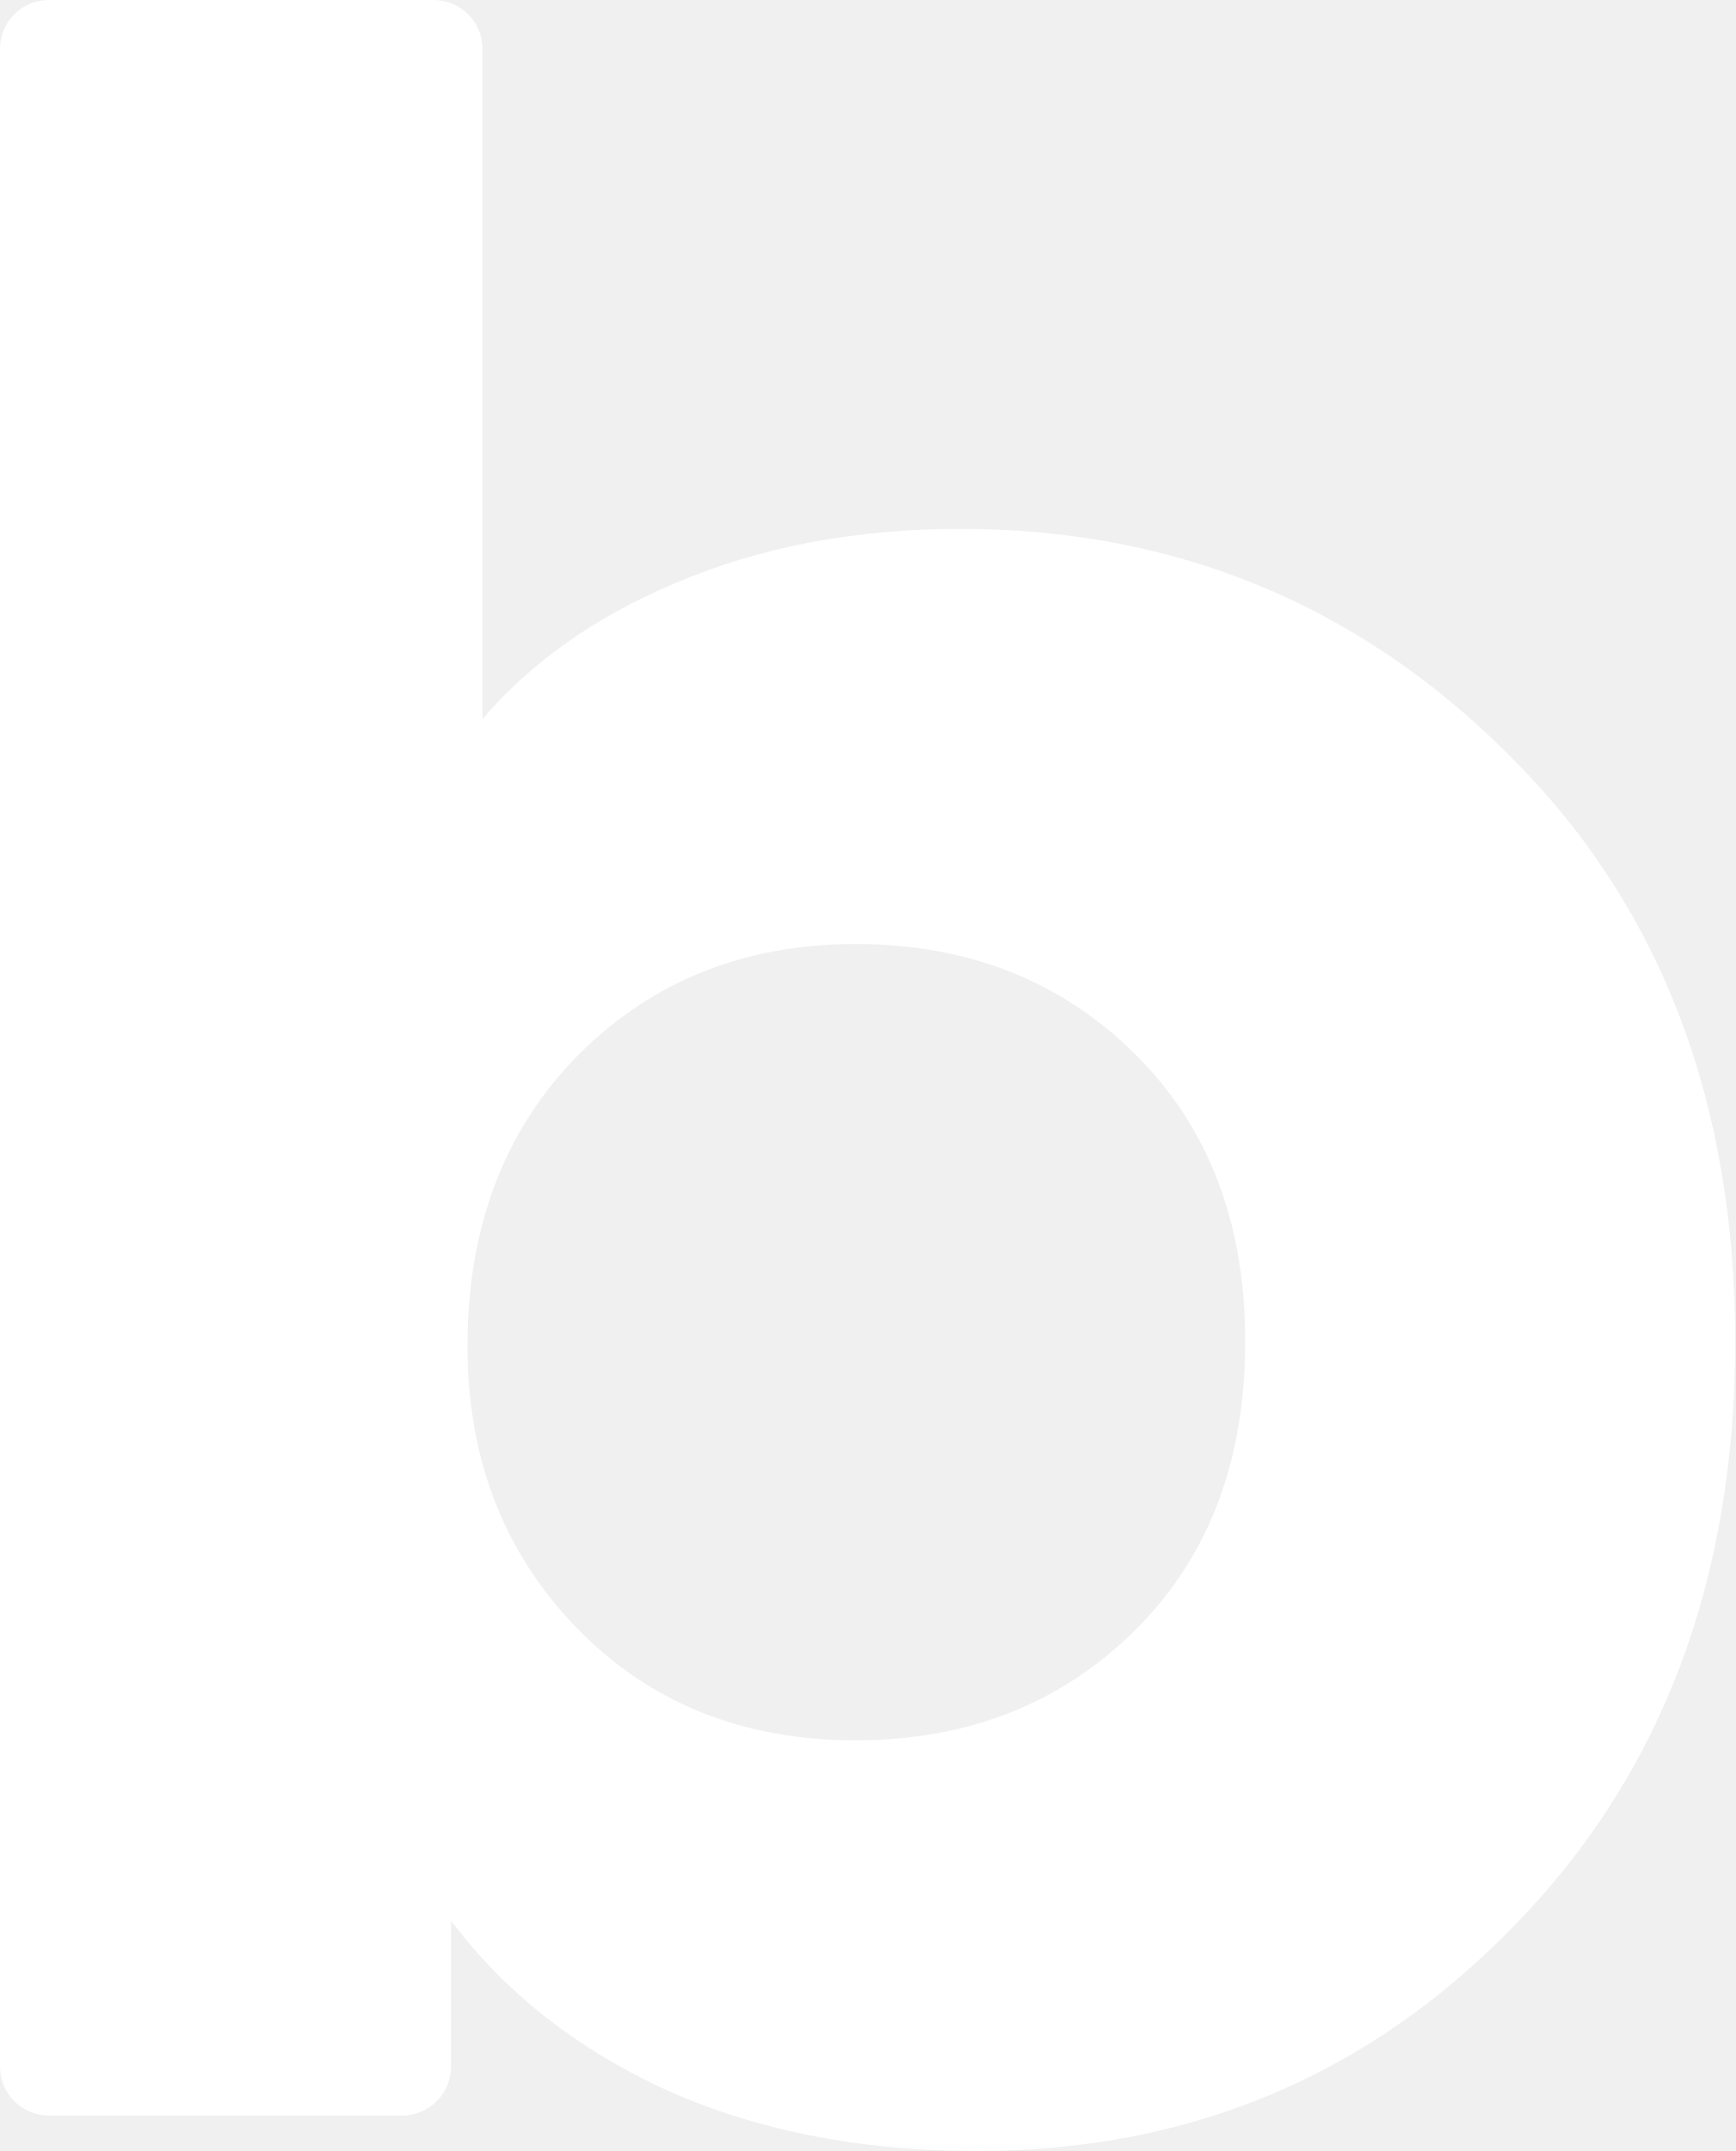
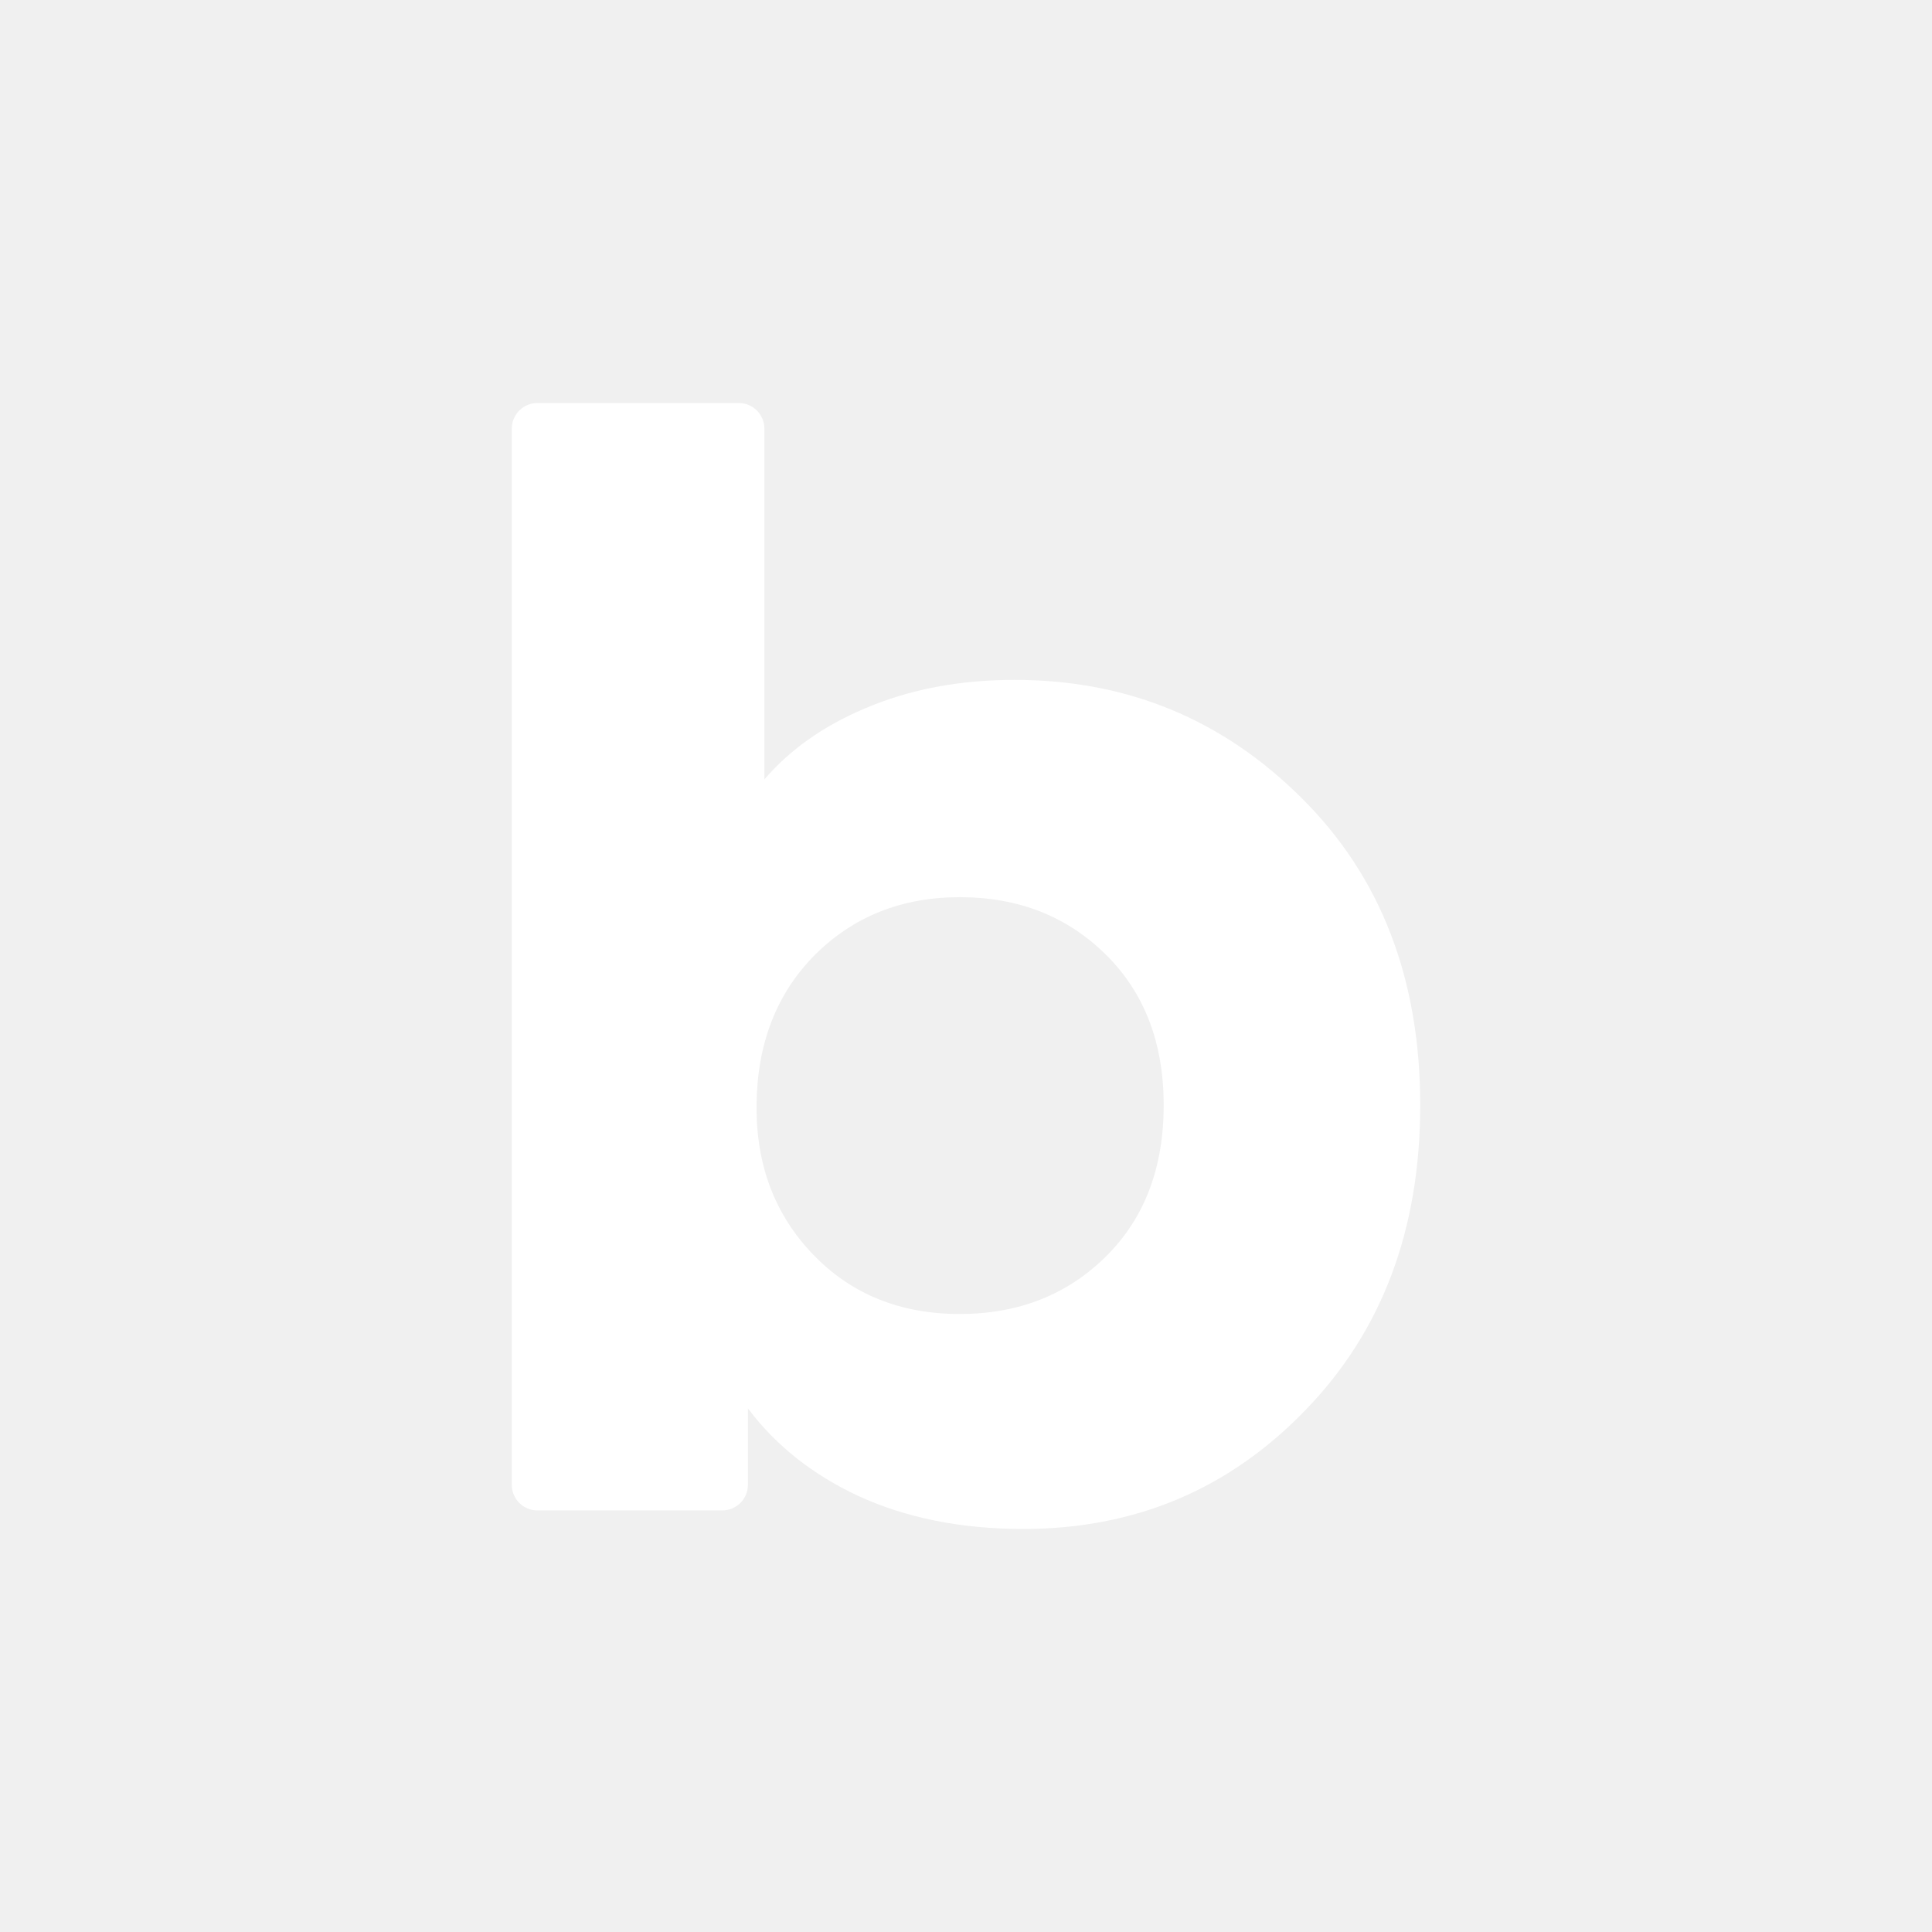
- <svg xmlns="http://www.w3.org/2000/svg" width="142" height="176" viewBox="0 0 142 176" fill="none">
-   <path d="M79.952 176C70.223 176 61.599 174.267 54.078 170.802C47.026 167.478 41.375 163.019 37.126 157.427C36.594 156.727 35.774 156.297 34.895 156.297H34.398C32.126 156.297 31.021 153.519 32.673 151.959C34.275 150.445 36.91 151.581 36.91 153.785V169.099C36.91 171.308 35.119 173.099 32.91 173.099H4C1.791 173.099 0 171.308 0 169.099V4C0 1.791 1.791 0 4 0H35.485C37.694 0 39.485 1.791 39.485 4V59.066C39.485 59.094 39.473 59.12 39.451 59.138C39.364 59.209 39.255 59.1 39.328 59.014C43.349 54.269 48.633 50.514 55.181 47.747C62.13 44.766 69.937 43.275 78.603 43.275C96.179 43.275 111.139 49.44 123.484 61.769C135.828 74.018 142 90.015 142 109.758C142 129.26 135.991 145.176 123.974 157.506C112.039 169.835 97.364 176 79.952 176ZM70.019 142.396C79.175 142.396 86.778 139.414 92.827 133.451C98.877 127.487 101.902 119.59 101.902 109.758C101.902 100.007 98.877 92.15 92.827 86.187C86.778 80.224 79.175 77.242 70.019 77.242C60.945 77.242 53.383 80.264 47.333 86.308C41.366 92.352 38.341 100.168 38.259 109.758C38.177 119.106 41.12 126.883 47.088 133.088C53.056 139.293 60.7 142.396 70.019 142.396Z" fill="white" />
+ <svg xmlns="http://www.w3.org/2000/svg" width="302" height="302" viewBox="0 0 302 302" fill="none">
+   <path d="M159.952 239C150.223 239 141.599 237.267 134.078 233.802C127.026 230.478 121.375 226.019 117.126 220.427C116.594 219.727 115.774 219.297 114.895 219.297H114.398C112.126 219.297 111.021 216.519 112.673 214.959C114.275 213.445 116.91 214.581 116.91 216.785V232.099C116.91 234.308 115.119 236.099 112.91 236.099H84C81.791 236.099 80 234.308 80 232.099V67C80 64.791 81.791 63 84 63H115.485C117.694 63 119.485 64.791 119.485 67V122.066C119.485 122.094 119.473 122.12 119.451 122.138C119.364 122.209 119.255 122.1 119.328 122.014C123.349 117.269 128.633 113.514 135.181 110.747C142.13 107.766 149.937 106.275 158.603 106.275C176.179 106.275 191.139 112.44 203.484 124.769C215.828 137.018 222 153.015 222 172.758C222 192.26 215.991 208.176 203.974 220.506C192.039 232.835 177.364 239 159.952 239ZM150.019 205.396C159.175 205.396 166.778 202.414 172.827 196.451C178.877 190.487 181.902 182.59 181.902 172.758C181.902 163.007 178.877 155.15 172.827 149.187C166.778 143.223 159.175 140.242 150.019 140.242C140.945 140.242 133.383 143.264 127.333 149.308C121.366 155.352 118.341 163.169 118.259 172.758C118.177 182.106 121.12 189.883 127.088 196.088C133.056 202.293 140.699 205.396 150.019 205.396Z" fill="white" />
</svg>
